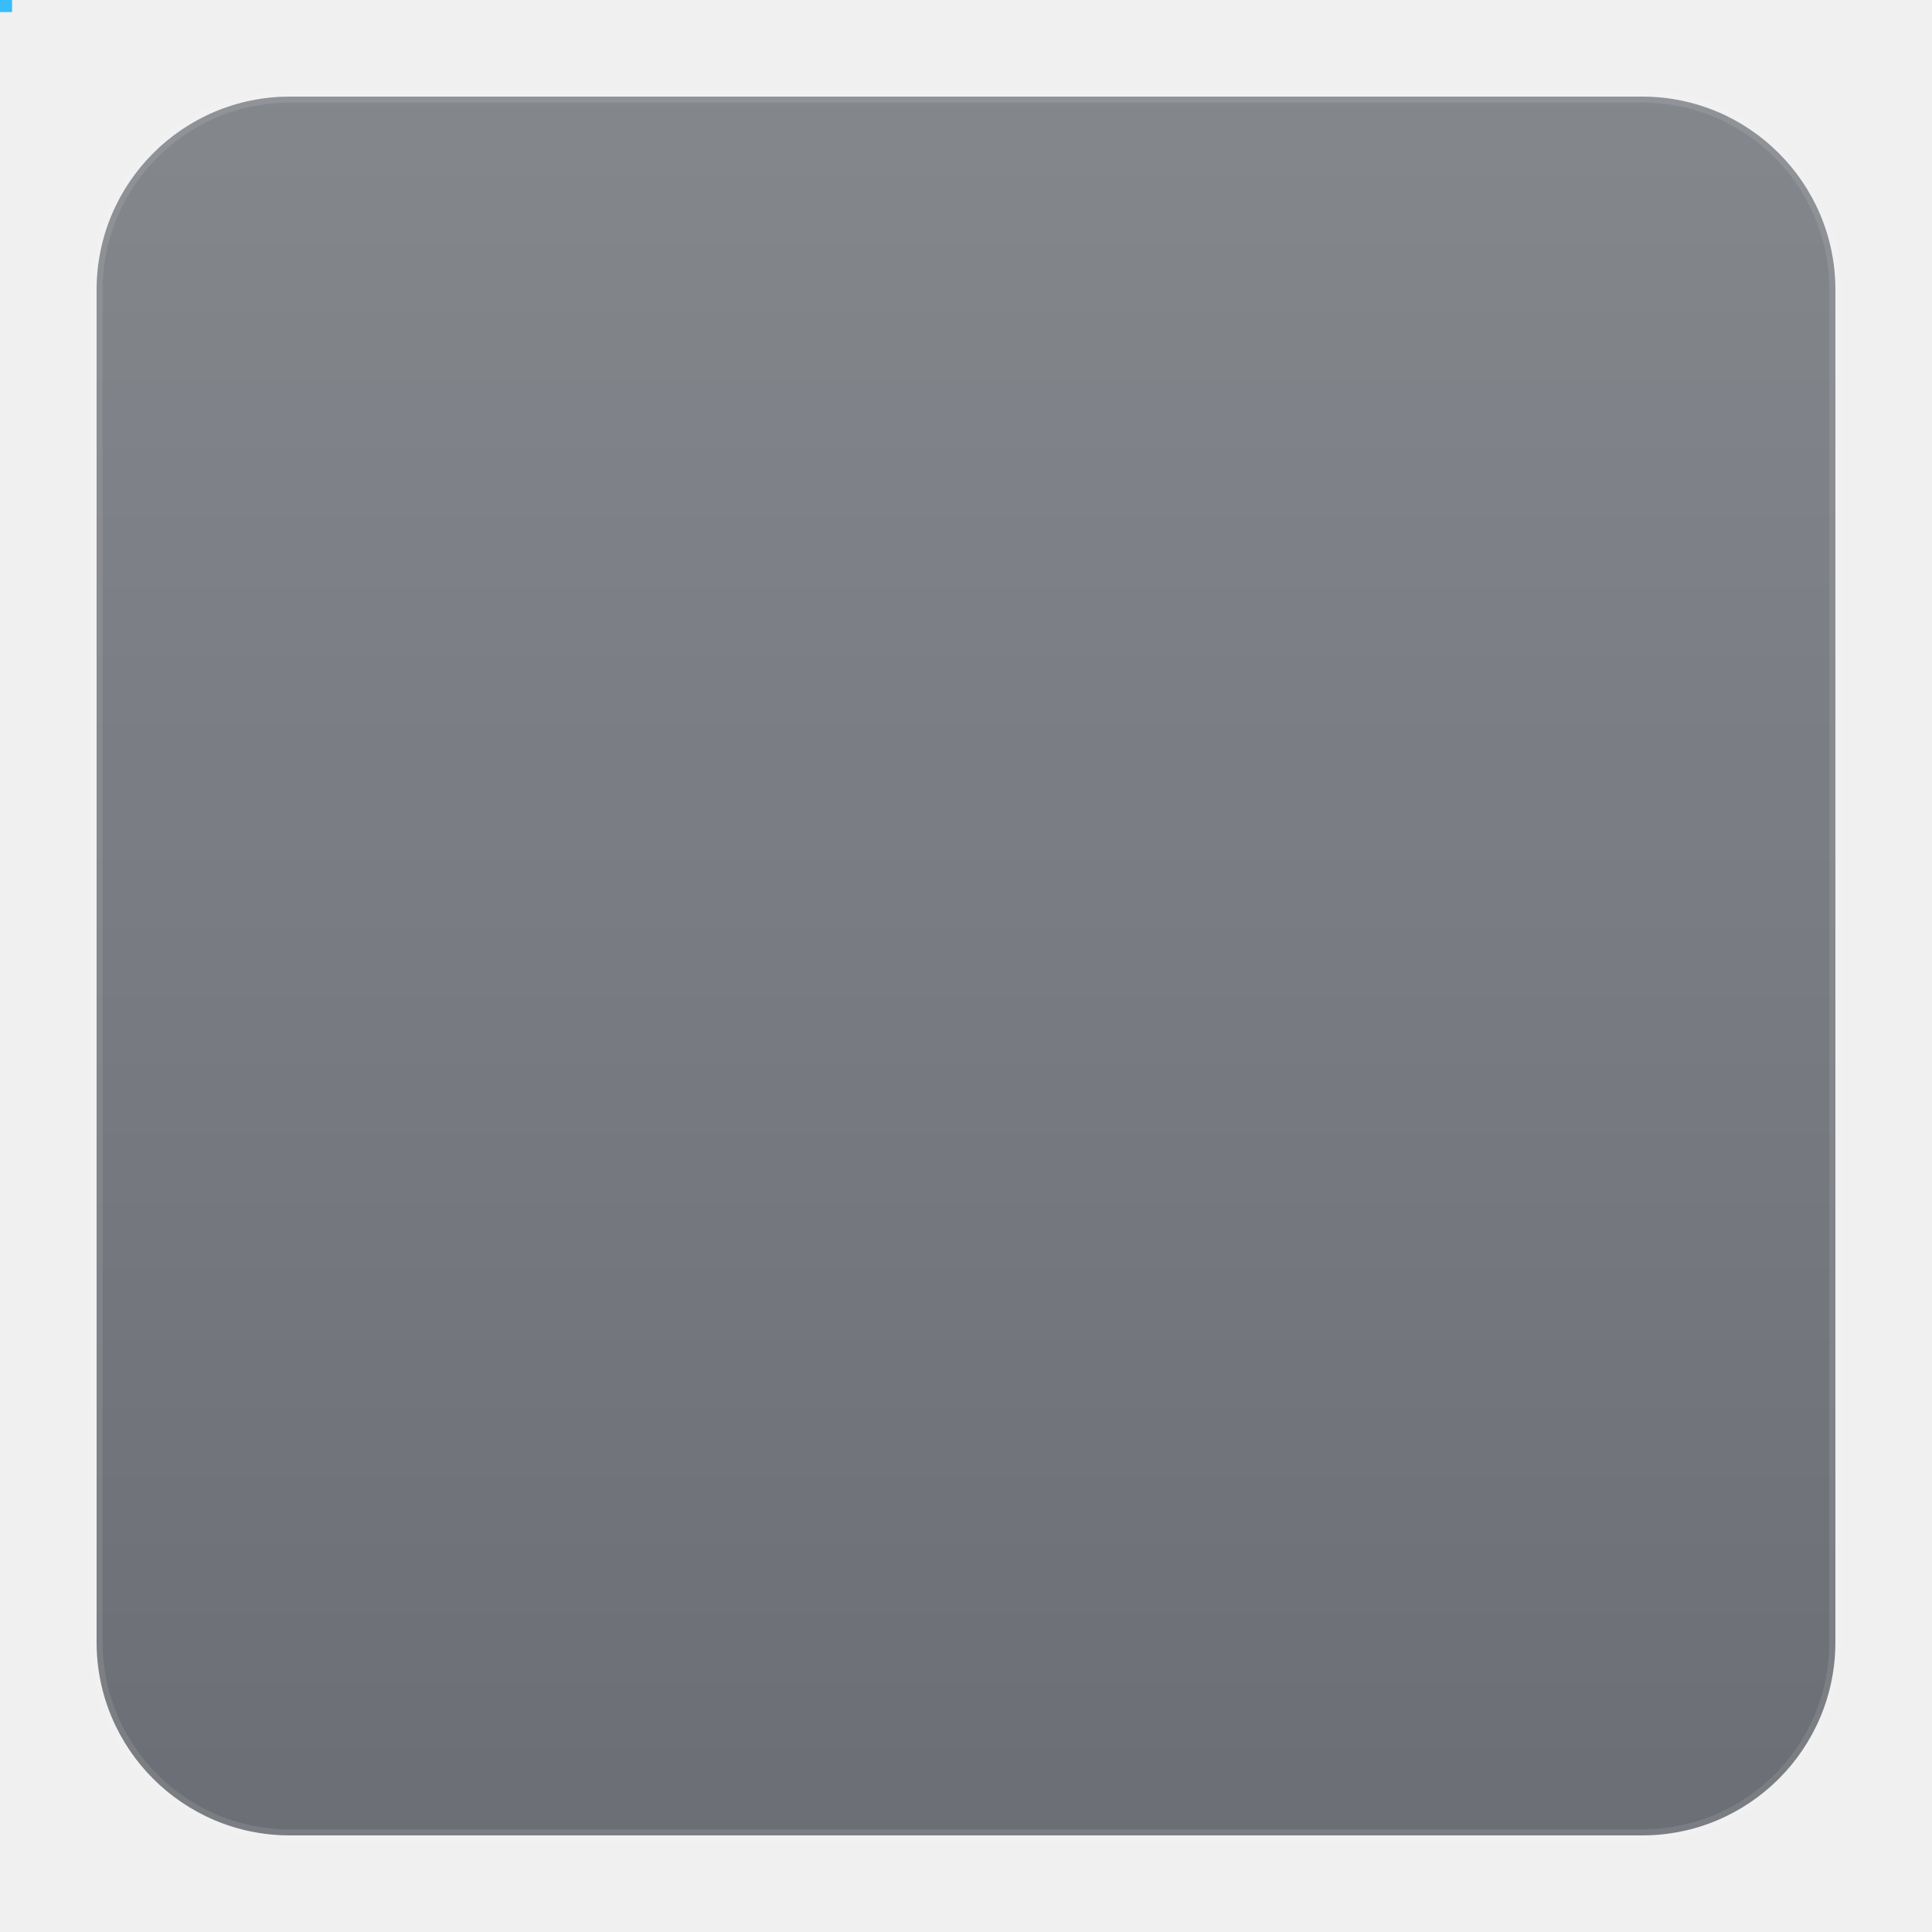
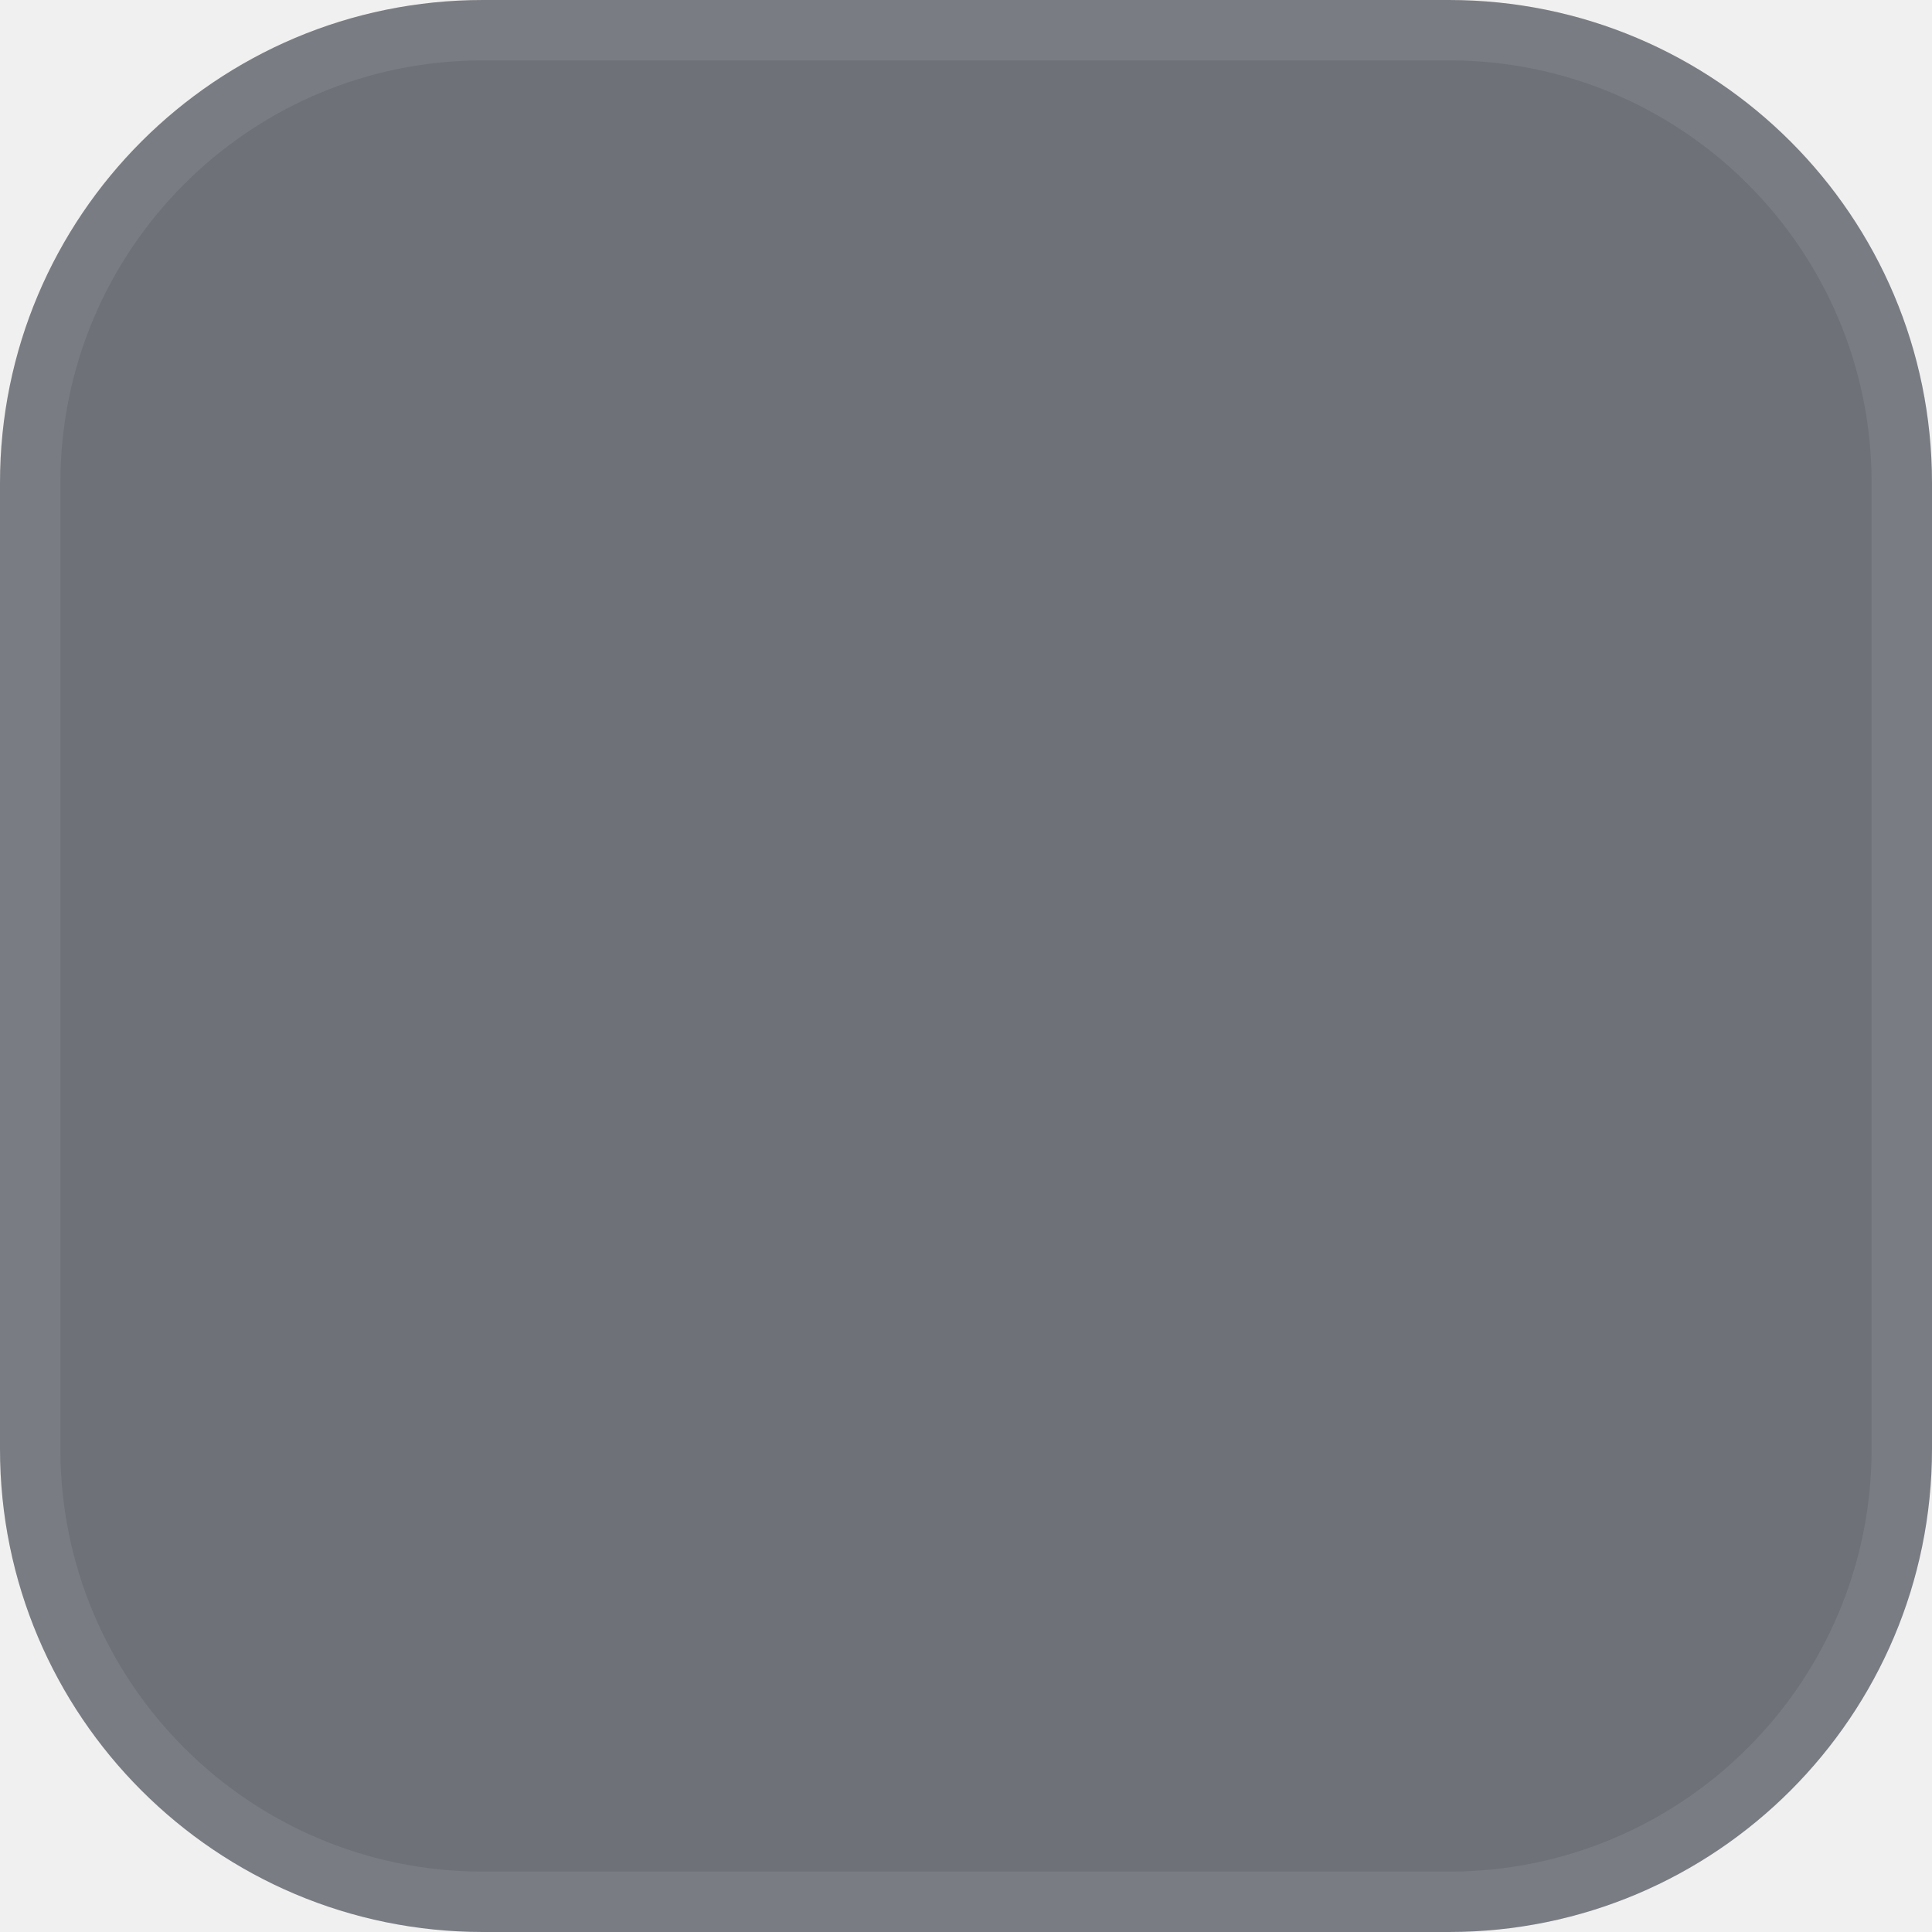
- <svg xmlns="http://www.w3.org/2000/svg" width="160" height="160" viewBox="0 0 160 160">
-   <defs>
-     <linearGradient id="dialogFill" x1="0" y1="0" x2="0" y2="1">
-       <stop offset="0%" stop-color="#040a16" stop-opacity="0.46" />
-       <stop offset="100%" stop-color="#040a16" stop-opacity="0.56" />
-     </linearGradient>
-   </defs>
-   <rect id="hint-apply-color-scheme" x="0" y="0" width="1" height="1" fill="#38bdf8" />
-   <rect x="8" y="8" width="144" height="144" rx="16" ry="16" fill="url(#dialogFill)" stroke="#ffffff" stroke-opacity="0.1" stroke-width="1" />
+ <svg xmlns="http://www.w3.org/2000/svg" viewBox="0 0 32 32" width="32" height="32">
+   <g id="topleft" transform="translate(0, 0)">
+     <path fill="#040a16" opacity="0.55" d="M8 8 V0 C3.582 0 0 3.582 0 8 Z" />
+     <path fill="none" stroke="#ffffff" opacity="0.08" stroke-width="1" d="M8 0.5 C3.858 0.5 0.5 3.858 0.5 8" />
+   </g>
+   <g id="top" transform="translate(8, 0)">
+     <rect fill="#040a16" opacity="0.55" width="16" height="8" />
+     <line fill="none" stroke="#ffffff" opacity="0.08" stroke-width="1" x1="0" y1="0.5" x2="16" y2="0.5" />
+   </g>
+   <g id="topright" transform="translate(24, 0)">
+     <path fill="#040a16" opacity="0.55" d="M0 8 V0 C4.418 0 8 3.582 8 8 Z" />
+     <path fill="none" stroke="#ffffff" opacity="0.08" stroke-width="1" d="M0 0.5 C4.142 0.5 7.5 3.858 7.5 8" />
+   </g>
+   <g id="left" transform="translate(0, 8)">
+     <rect fill="#040a16" opacity="0.55" width="8" height="16" />
+     <line fill="none" stroke="#ffffff" opacity="0.08" stroke-width="1" x1="0.5" y1="0" x2="0.5" y2="16" />
+   </g>
+   <g id="center" transform="translate(8, 8)">
+     <rect fill="#040a16" opacity="0.55" width="16" height="16" />
+   </g>
+   <g id="right" transform="translate(24, 8)">
+     <rect fill="#040a16" opacity="0.55" width="8" height="16" />
+     <line fill="none" stroke="#ffffff" opacity="0.08" stroke-width="1" x1="7.5" y1="0" x2="7.5" y2="16" />
+   </g>
+   <g id="bottomleft" transform="translate(0, 24)">
+     <path fill="#040a16" opacity="0.55" d="M8 0 V8 C3.582 8 0 4.418 0 0 Z" />
+     <path fill="none" stroke="#ffffff" opacity="0.08" stroke-width="1" d="M8 7.5 C3.858 7.5 0.5 4.142 0.5 0" />
+   </g>
+   <g id="bottom" transform="translate(8, 24)">
+     <rect fill="#040a16" opacity="0.55" width="16" height="8" />
+     <line fill="none" stroke="#ffffff" opacity="0.08" stroke-width="1" x1="0" y1="7.5" x2="16" y2="7.5" />
+   </g>
+   <g id="bottomright" transform="translate(24, 24)">
+     <path fill="#040a16" opacity="0.55" d="M0 0 V8 C4.418 8 8 4.418 8 0 Z" />
+     <path fill="none" stroke="#ffffff" opacity="0.08" stroke-width="1" d="M0 7.5 C4.142 7.5 7.5 4.142 7.5 0" />
+   </g>
</svg>
